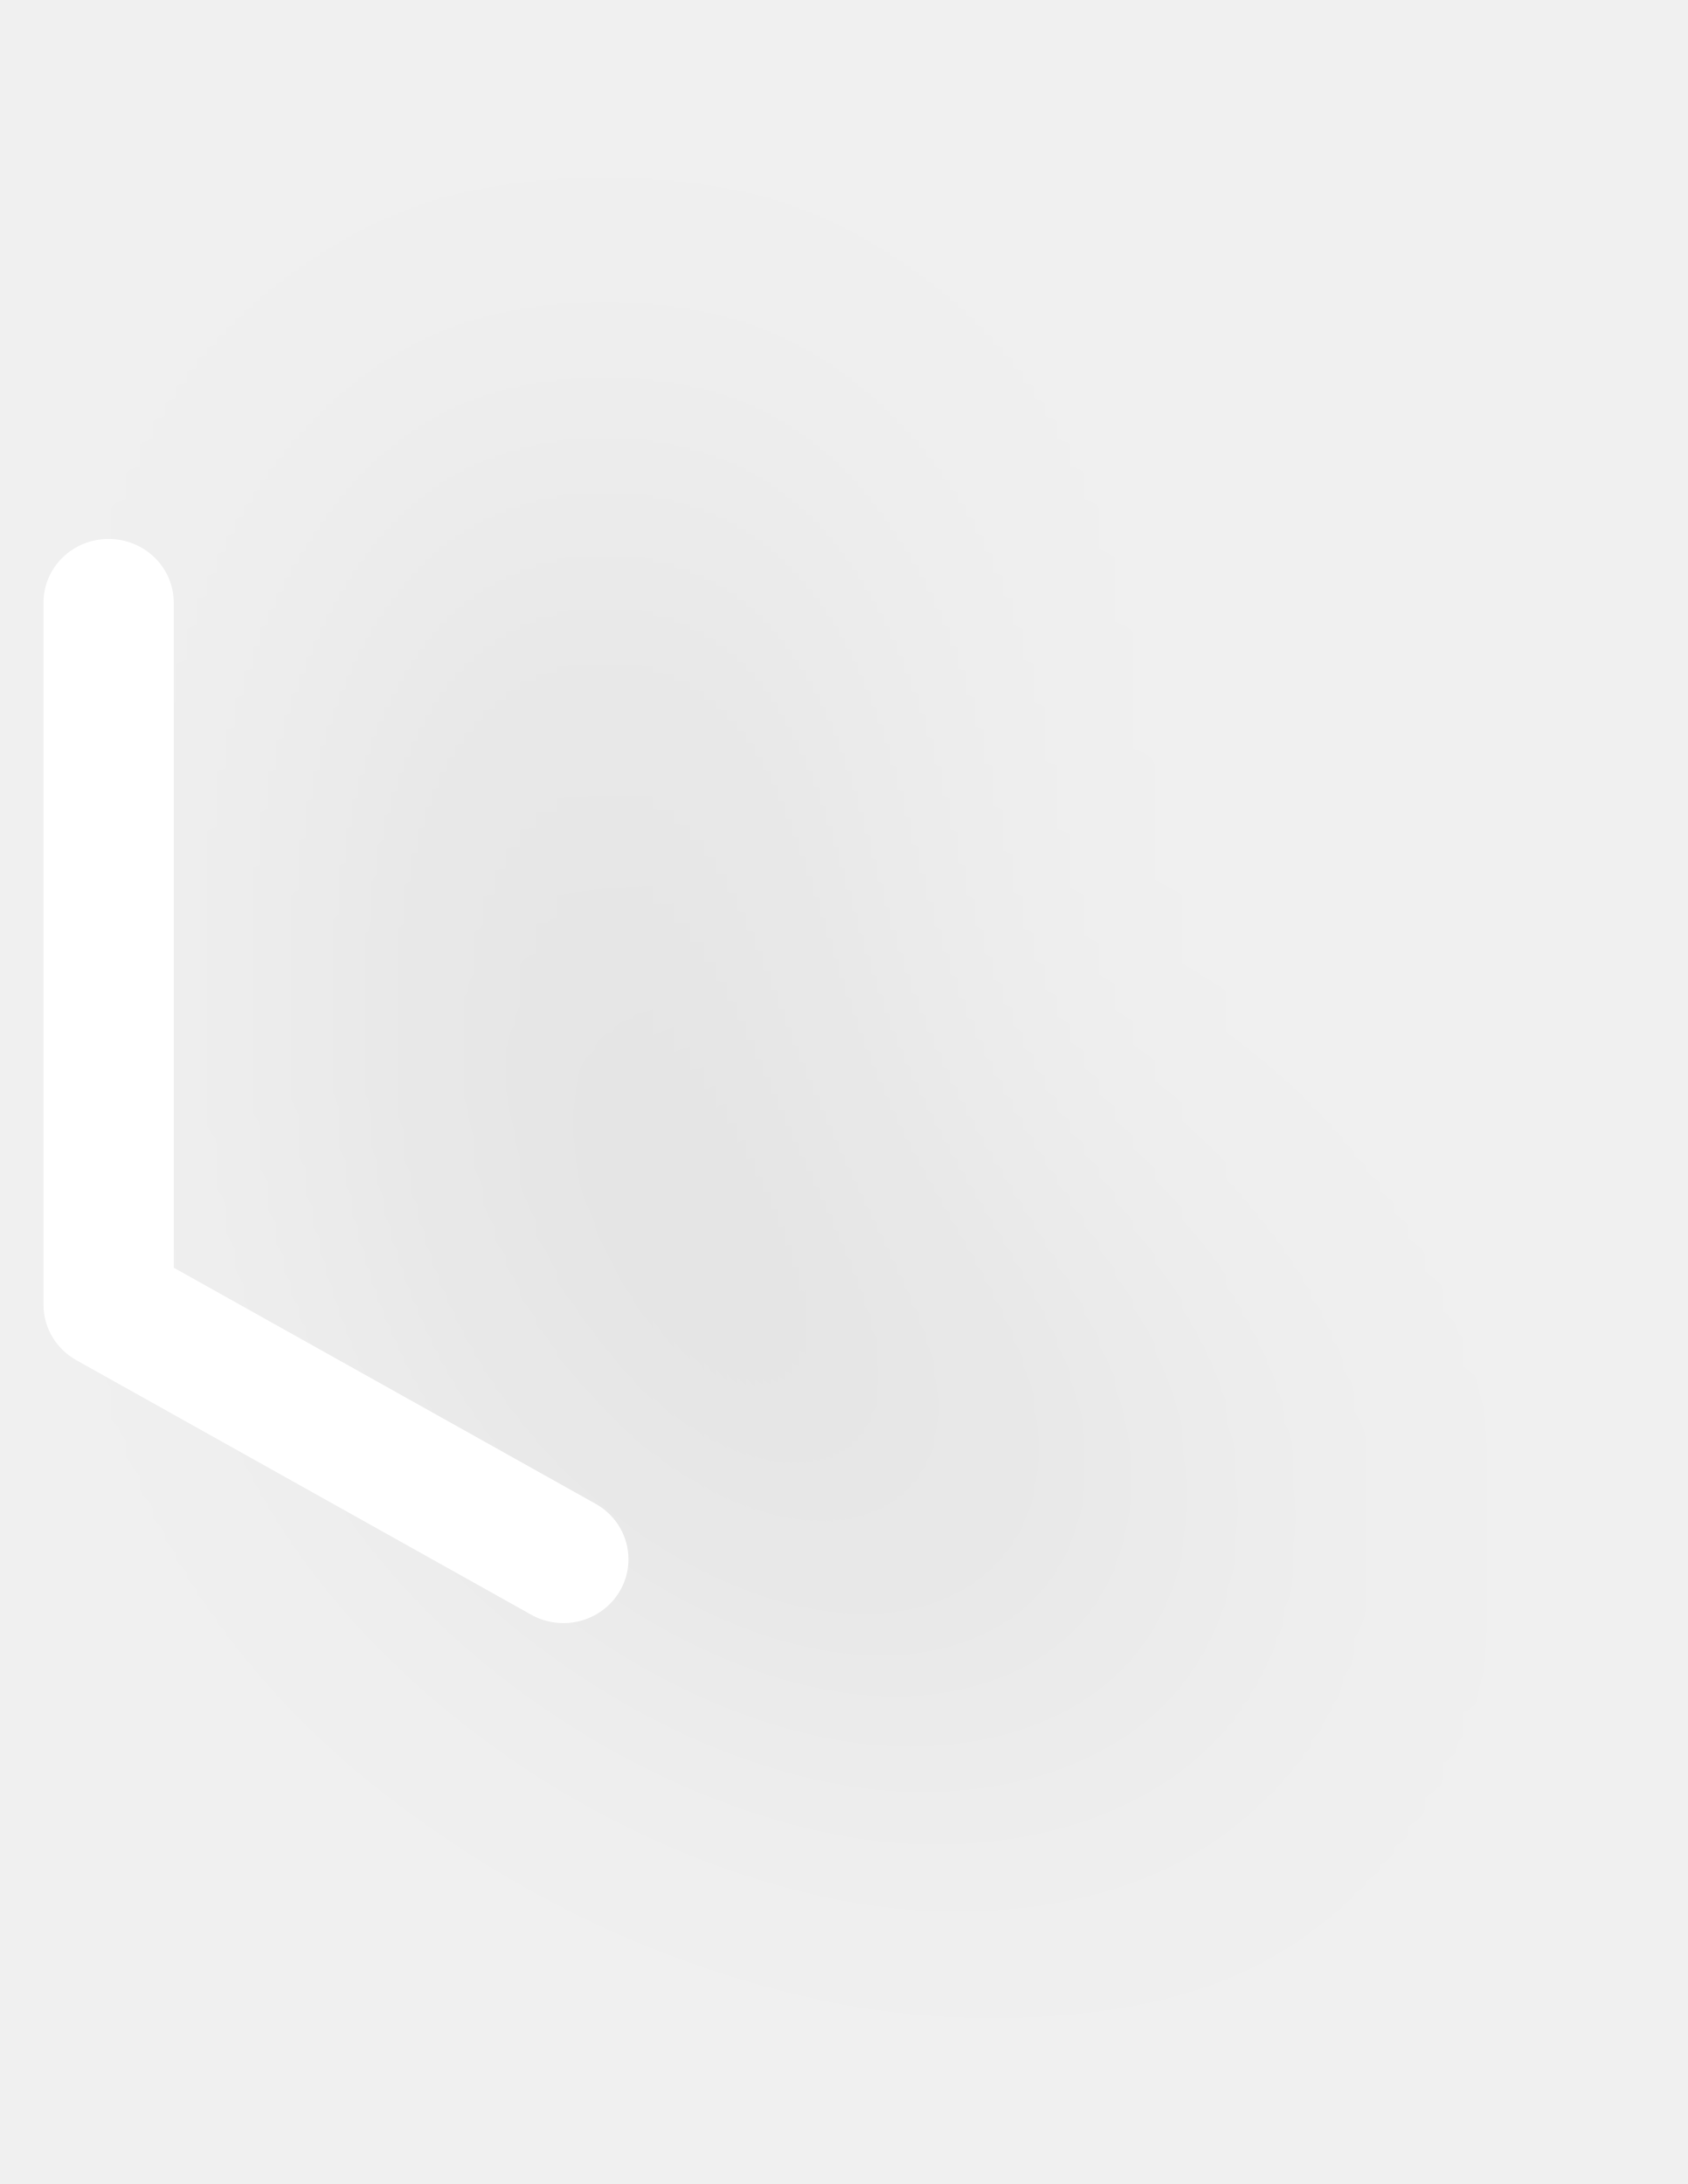
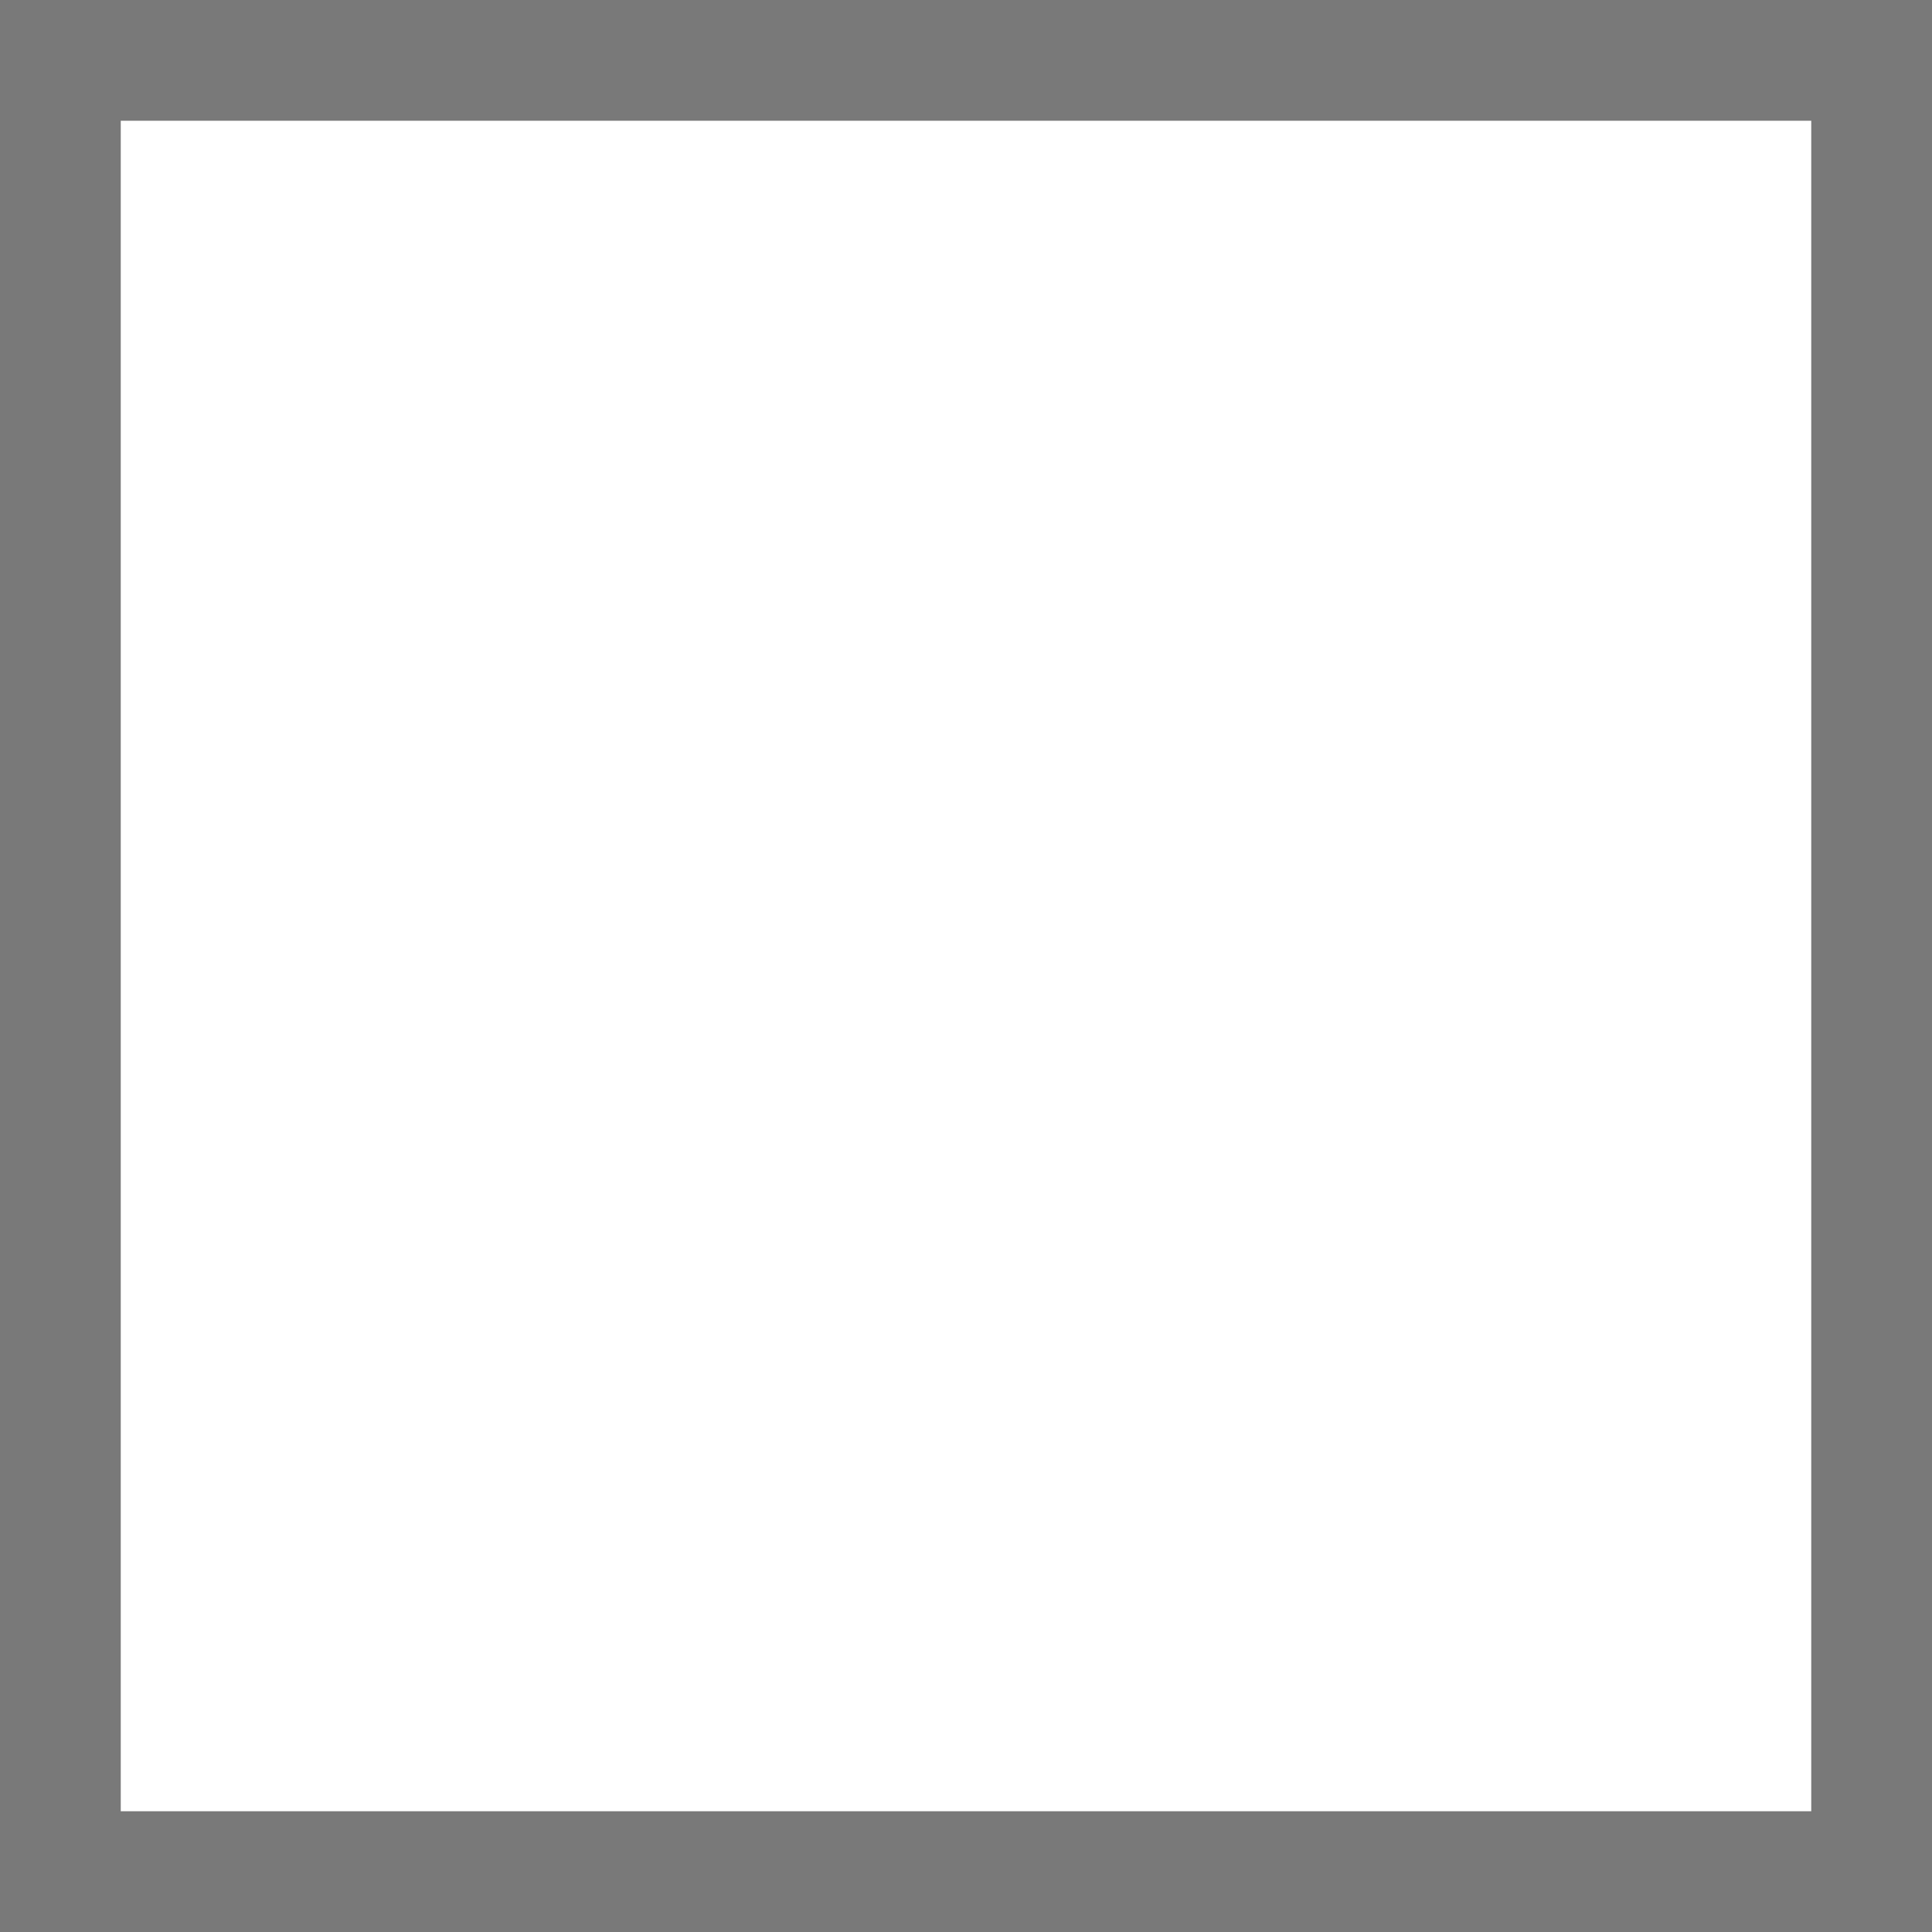
- <svg xmlns="http://www.w3.org/2000/svg" xmlns:xlink="http://www.w3.org/1999/xlink" version="1.1" width="17px" height="22px">
-   <defs>
-     <filter x="41px" y="79px" width="17px" height="22px" filterUnits="userSpaceOnUse" id="filter99">
-       <feOffset dx="5" dy="0" in="SourceAlpha" result="shadowOffsetInner" />
-       <feGaussianBlur stdDeviation="2.5" in="shadowOffsetInner" result="shadowGaussian" />
-       <feComposite in2="shadowGaussian" operator="atop" in="SourceAlpha" result="shadowComposite" />
-       <feColorMatrix type="matrix" values="0 0 0 0 0  0 0 0 0 0  0 0 0 0 0  0 0 0 0.196 0  " in="shadowComposite" />
-     </filter>
-     <g id="widget100">
-       <path d="M 0.438 1.071  C 0.438 0.716  0.731 0.429  1.094 0.429  C 1.456 0.429  1.75 0.716  1.75 1.071  L 1.75 7.77  L 6.013 10.156  C 6.21 10.273  6.33 10.481  6.33 10.707  C 6.33 11.062  6.036 11.35  5.674 11.35  C 5.565 11.35  5.458 11.323  5.362 11.272  L 0.768 8.701  C 0.564 8.586  0.438 8.374  0.438 8.143  L 0.438 1.071  Z " fill-rule="nonzero" fill="#ffffff" stroke="none" transform="matrix(1 0 0 1 41 84 )" />
-     </g>
-   </defs>
-   <g transform="matrix(1 0 0 1 -41 -79 )">
-     <use xlink:href="#widget100" filter="url(#filter99)" />
-     <use xlink:href="#widget100" />
-   </g>
+ <svg xmlns="http://www.w3.org/2000/svg" version="1.1" width="16px" height="16px" viewBox="889 516  16 16">
+   <path d="M 889.5 516.5  L 904.5 516.5  L 904.5 531.5  L 889.5 531.5  L 889.5 516.5  Z " fill-rule="nonzero" fill="#ffffff" stroke="none" />
+   <path d="M 889.5 516.5  L 904.5 516.5  L 904.5 531.5  L 889.5 531.5  L 889.5 516.5  Z " stroke-width="1" stroke="#797979" fill="none" />
</svg>
